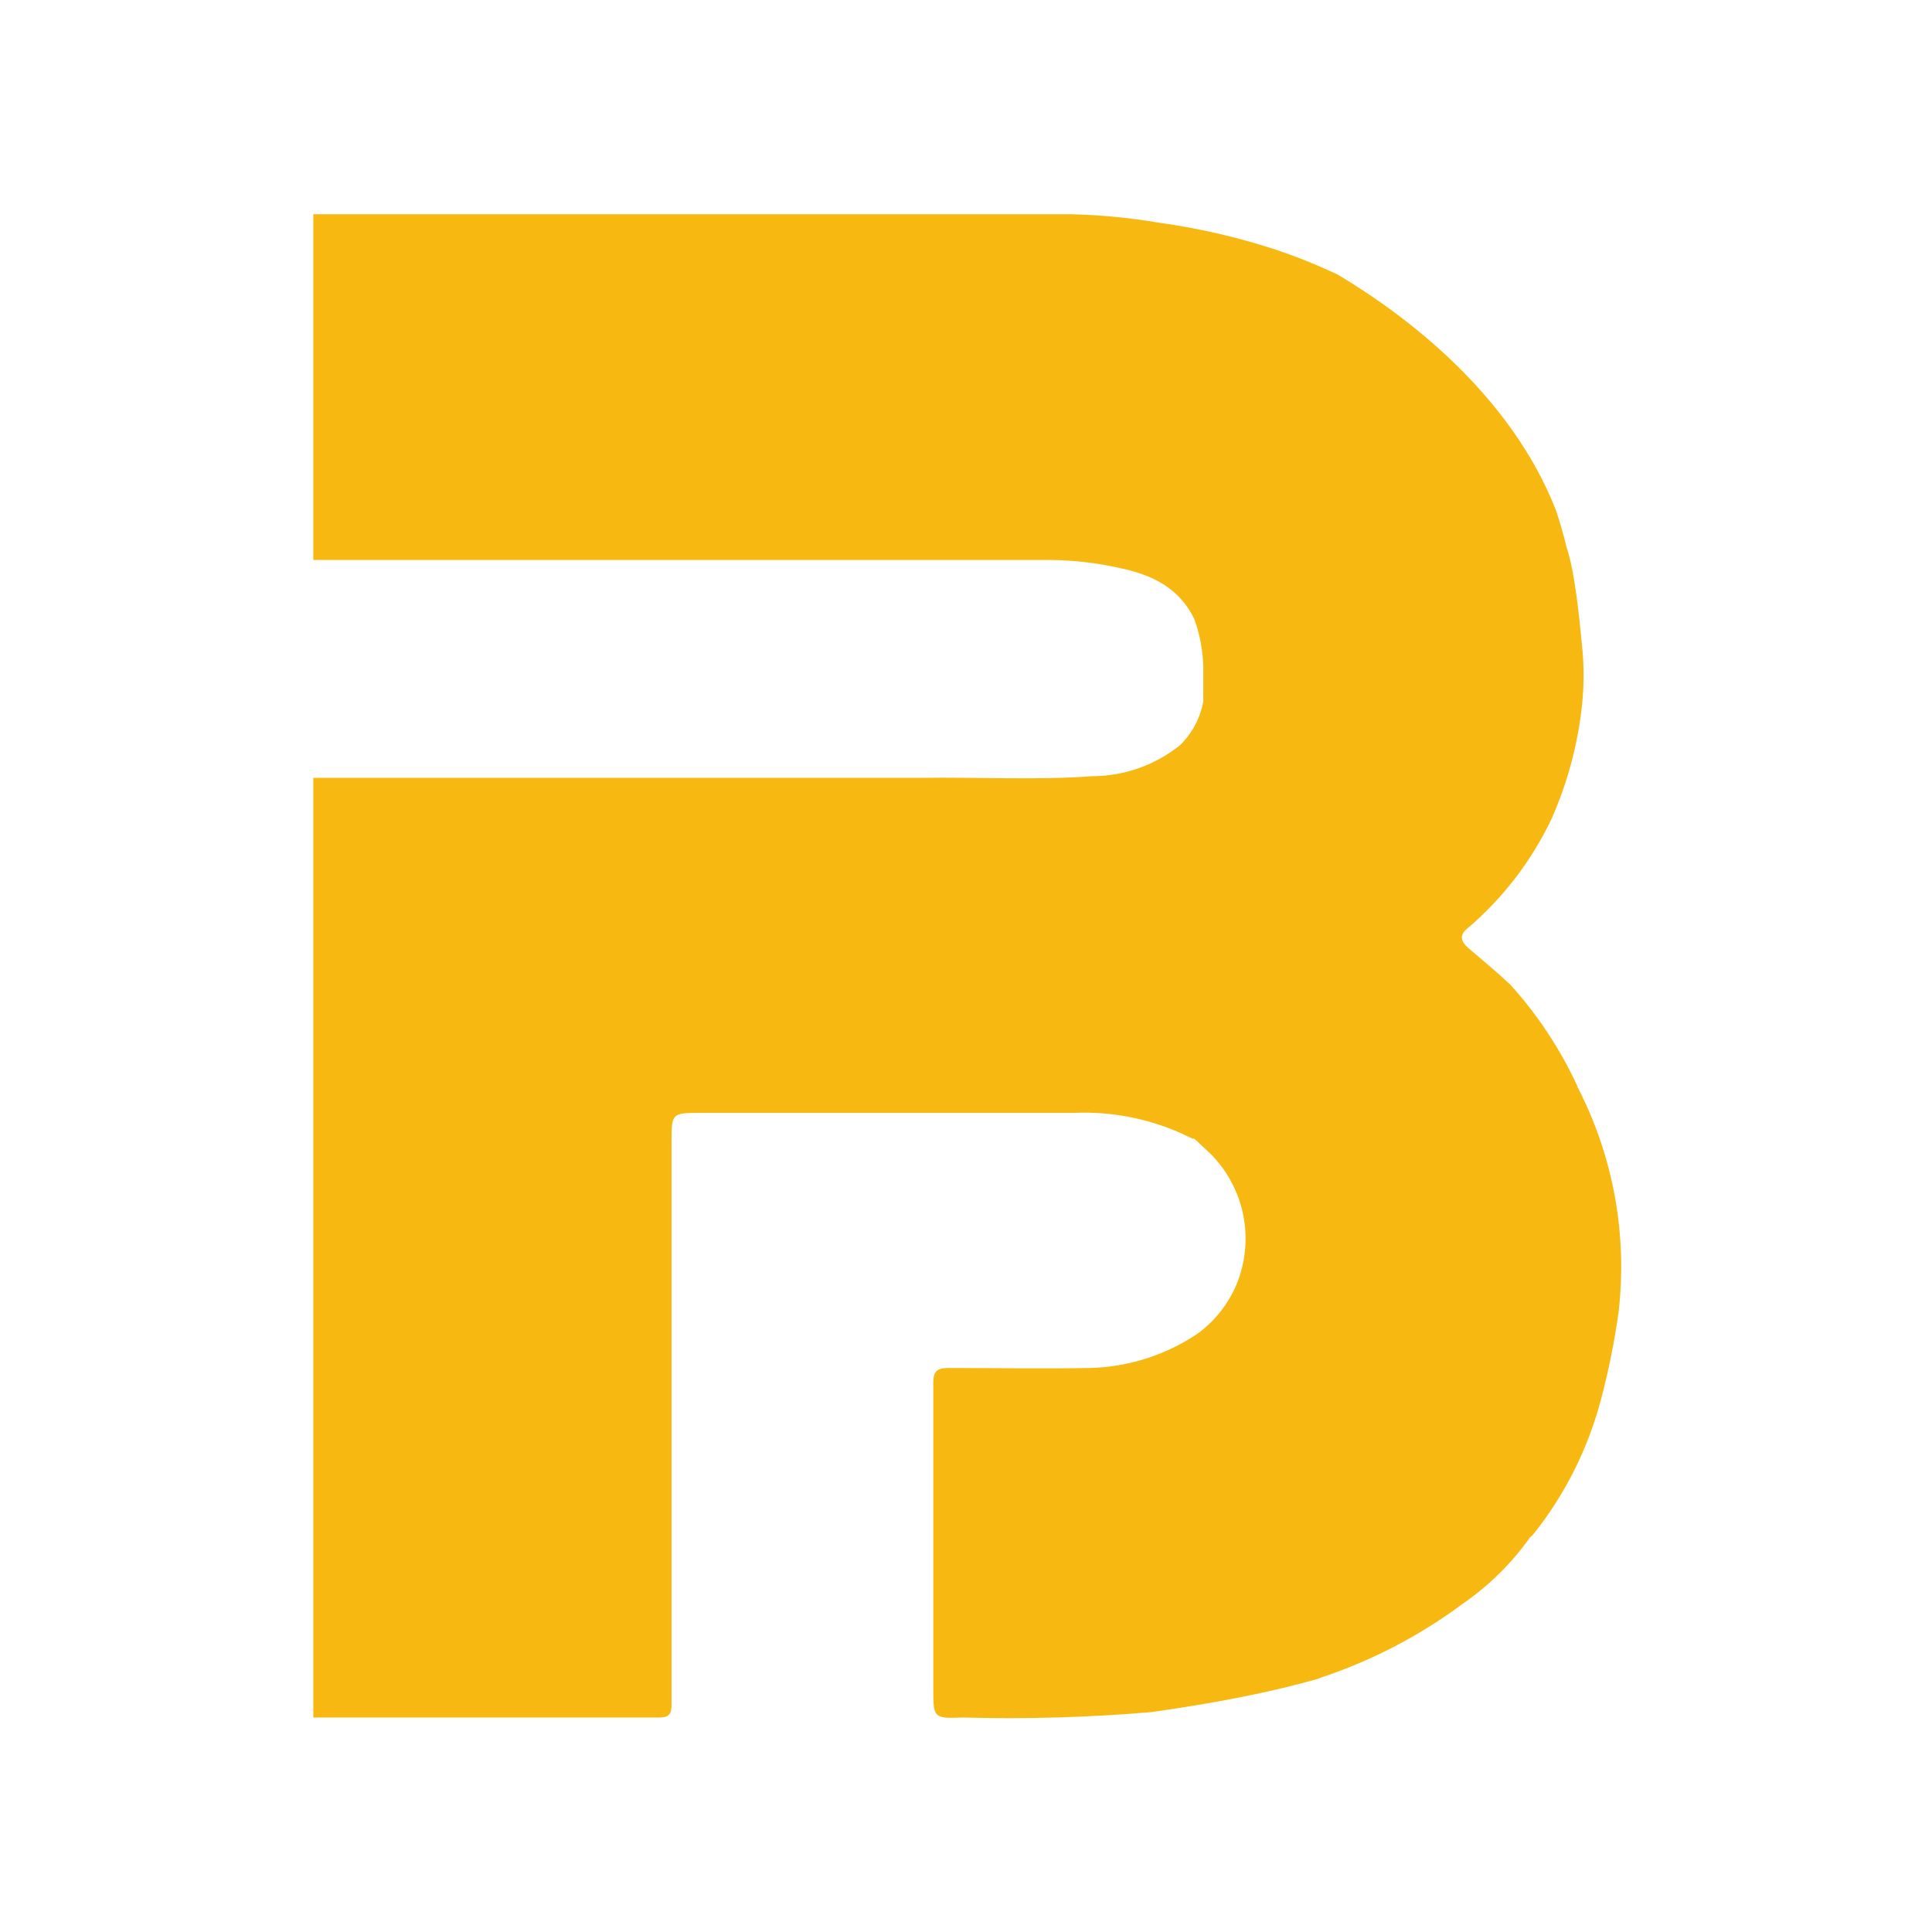
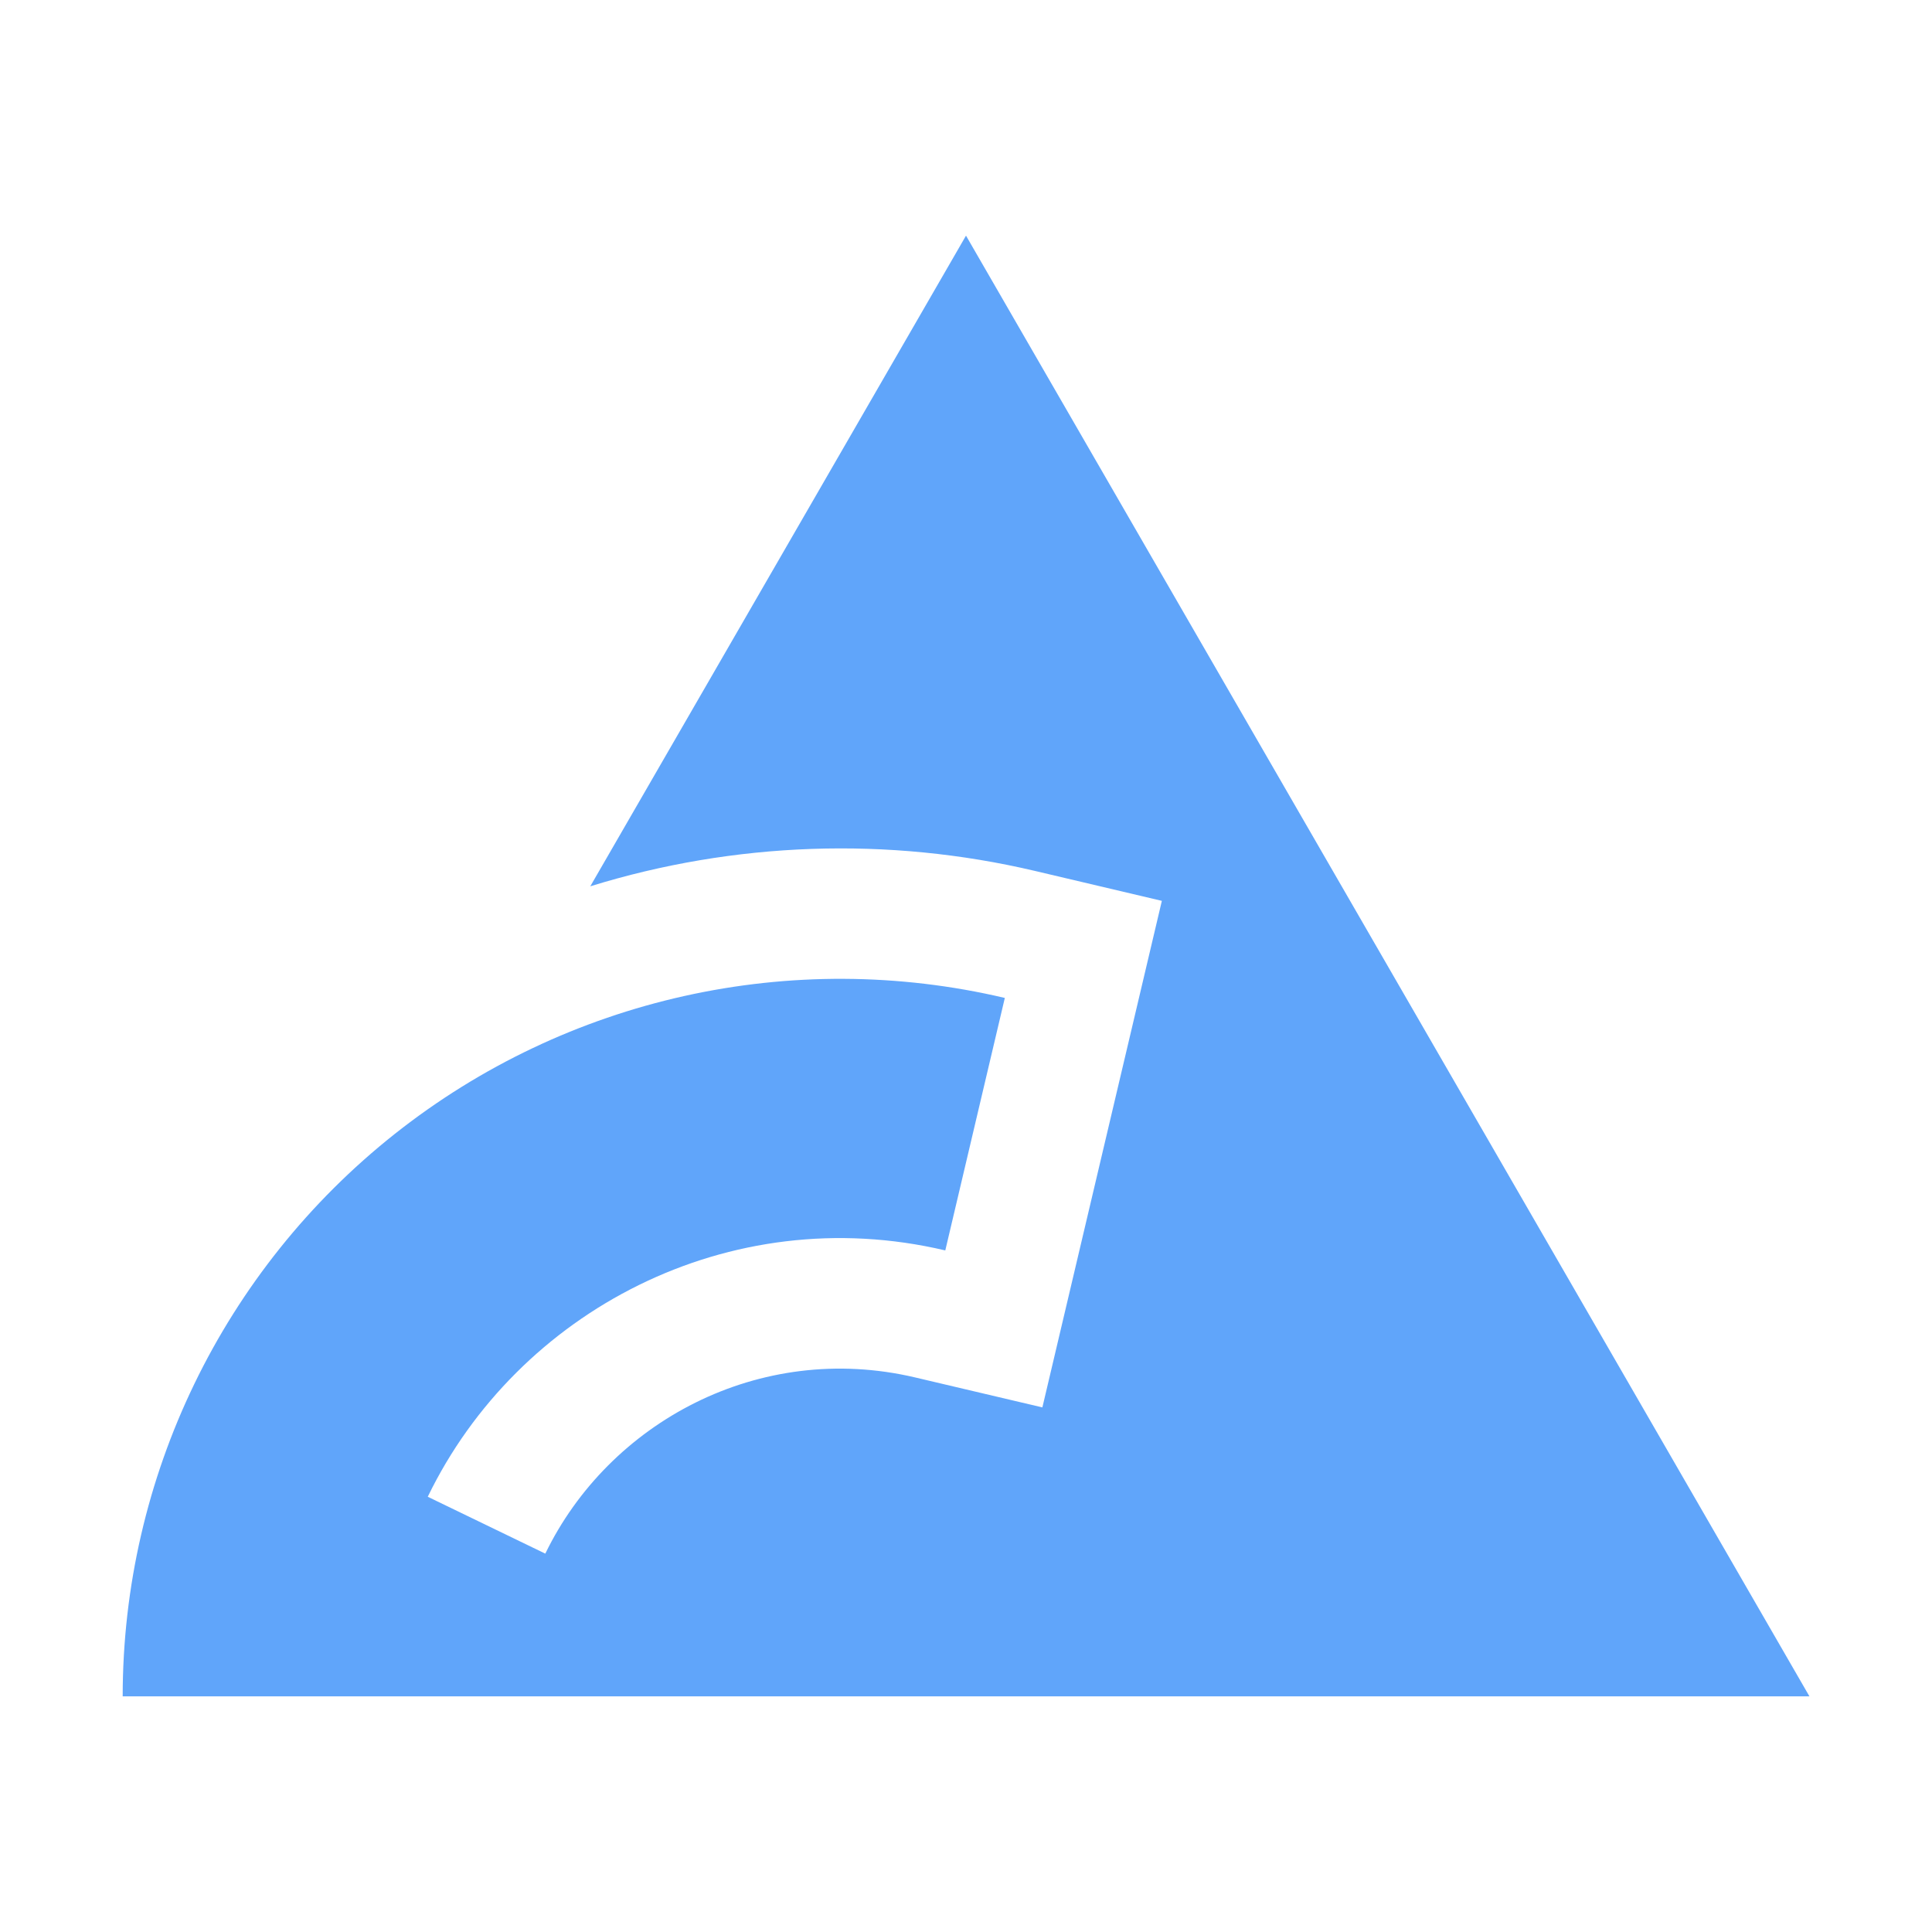
- <svg xmlns="http://www.w3.org/2000/svg" width="460" height="460" version="1.0">
-   <path fill="#f7b911" d="M375.54 258.56a96 96 0 0 0-15.88-24.06c-3.25-3.06-6.7-5.92-10.16-8.87-1.67-1.48-1.97-2.96-.39-4.34a78.5 78.5 0 0 0 20.31-26.33 90.7 90.7 0 0 0 7.2-26.62 67 67 0 0 0 0-15.09q-1.58-17.06-3.55-22.68-1.28-5.13-2.56-8.97c-10.85-27.8-35.8-46.54-51.97-56.2a136 136 0 0 0-15.28-6.12 161 161 0 0 0-27.6-6.3A145 145 0 0 0 254.74 51H74.6v82.33h175.12a77.3 77.3 0 0 1 17.16 1.98c7.49 1.57 13.9 4.73 17.45 12.02a36.1 36.1 0 0 1 2.17 11.34v8.29a19.4 19.4 0 0 1-5.52 10.45 33.52 33.52 0 0 1-20.9 7.4c-13.42.98-26.93.2-40.44.39H74.6v223.73h82.33c2.57 0 2.96-.99 2.96-3.26v-133.5c0-7.2 0-7.2 7.1-7.2h88.64a56.6 56.6 0 0 1 28.2 6.11.8.8 0 0 0 .5 0l2.86 2.66a28.6 28.6 0 0 1 7.5 31.36 27.8 27.8 0 0 1-9.67 12.52 48.1 48.1 0 0 1-25.44 8.09c-11.24.2-22.48 0-33.72 0-2.86 0-3.65.88-3.65 3.55v72.77c0 6.9 0 7.2 7 6.9a398 398 0 0 0 44.86-1.28q23.27-3.26 39.64-7.9a12 12 0 0 0 .7-.29 119.9 119.9 0 0 0 33.91-17.65 64.1 64.1 0 0 0 15.97-15.77 5 5 0 0 0 1-1A87 87 0 0 0 381.24 333a174 174 0 0 0 4.15-20.7 93.4 93.4 0 0 0-9.86-53.64zM215.4 129.88" />
+ <svg xmlns="http://www.w3.org/2000/svg" viewBox="0 0 32 32">
+   <path fill="#60a5fa" d="M16 3.903 9.777 14.68a14.04 14.04 0 0 1 7.364-.255l2.103.496-1.979 8.39-2.106-.496c-2.588-.61-5.076.749-6.127 2.918l-1.947-.942c1.486-3.068 4.987-4.926 8.572-4.08l.986-4.182A11.887 11.887 0 0 0 2.032 28.097H29.97z" />
</svg>
